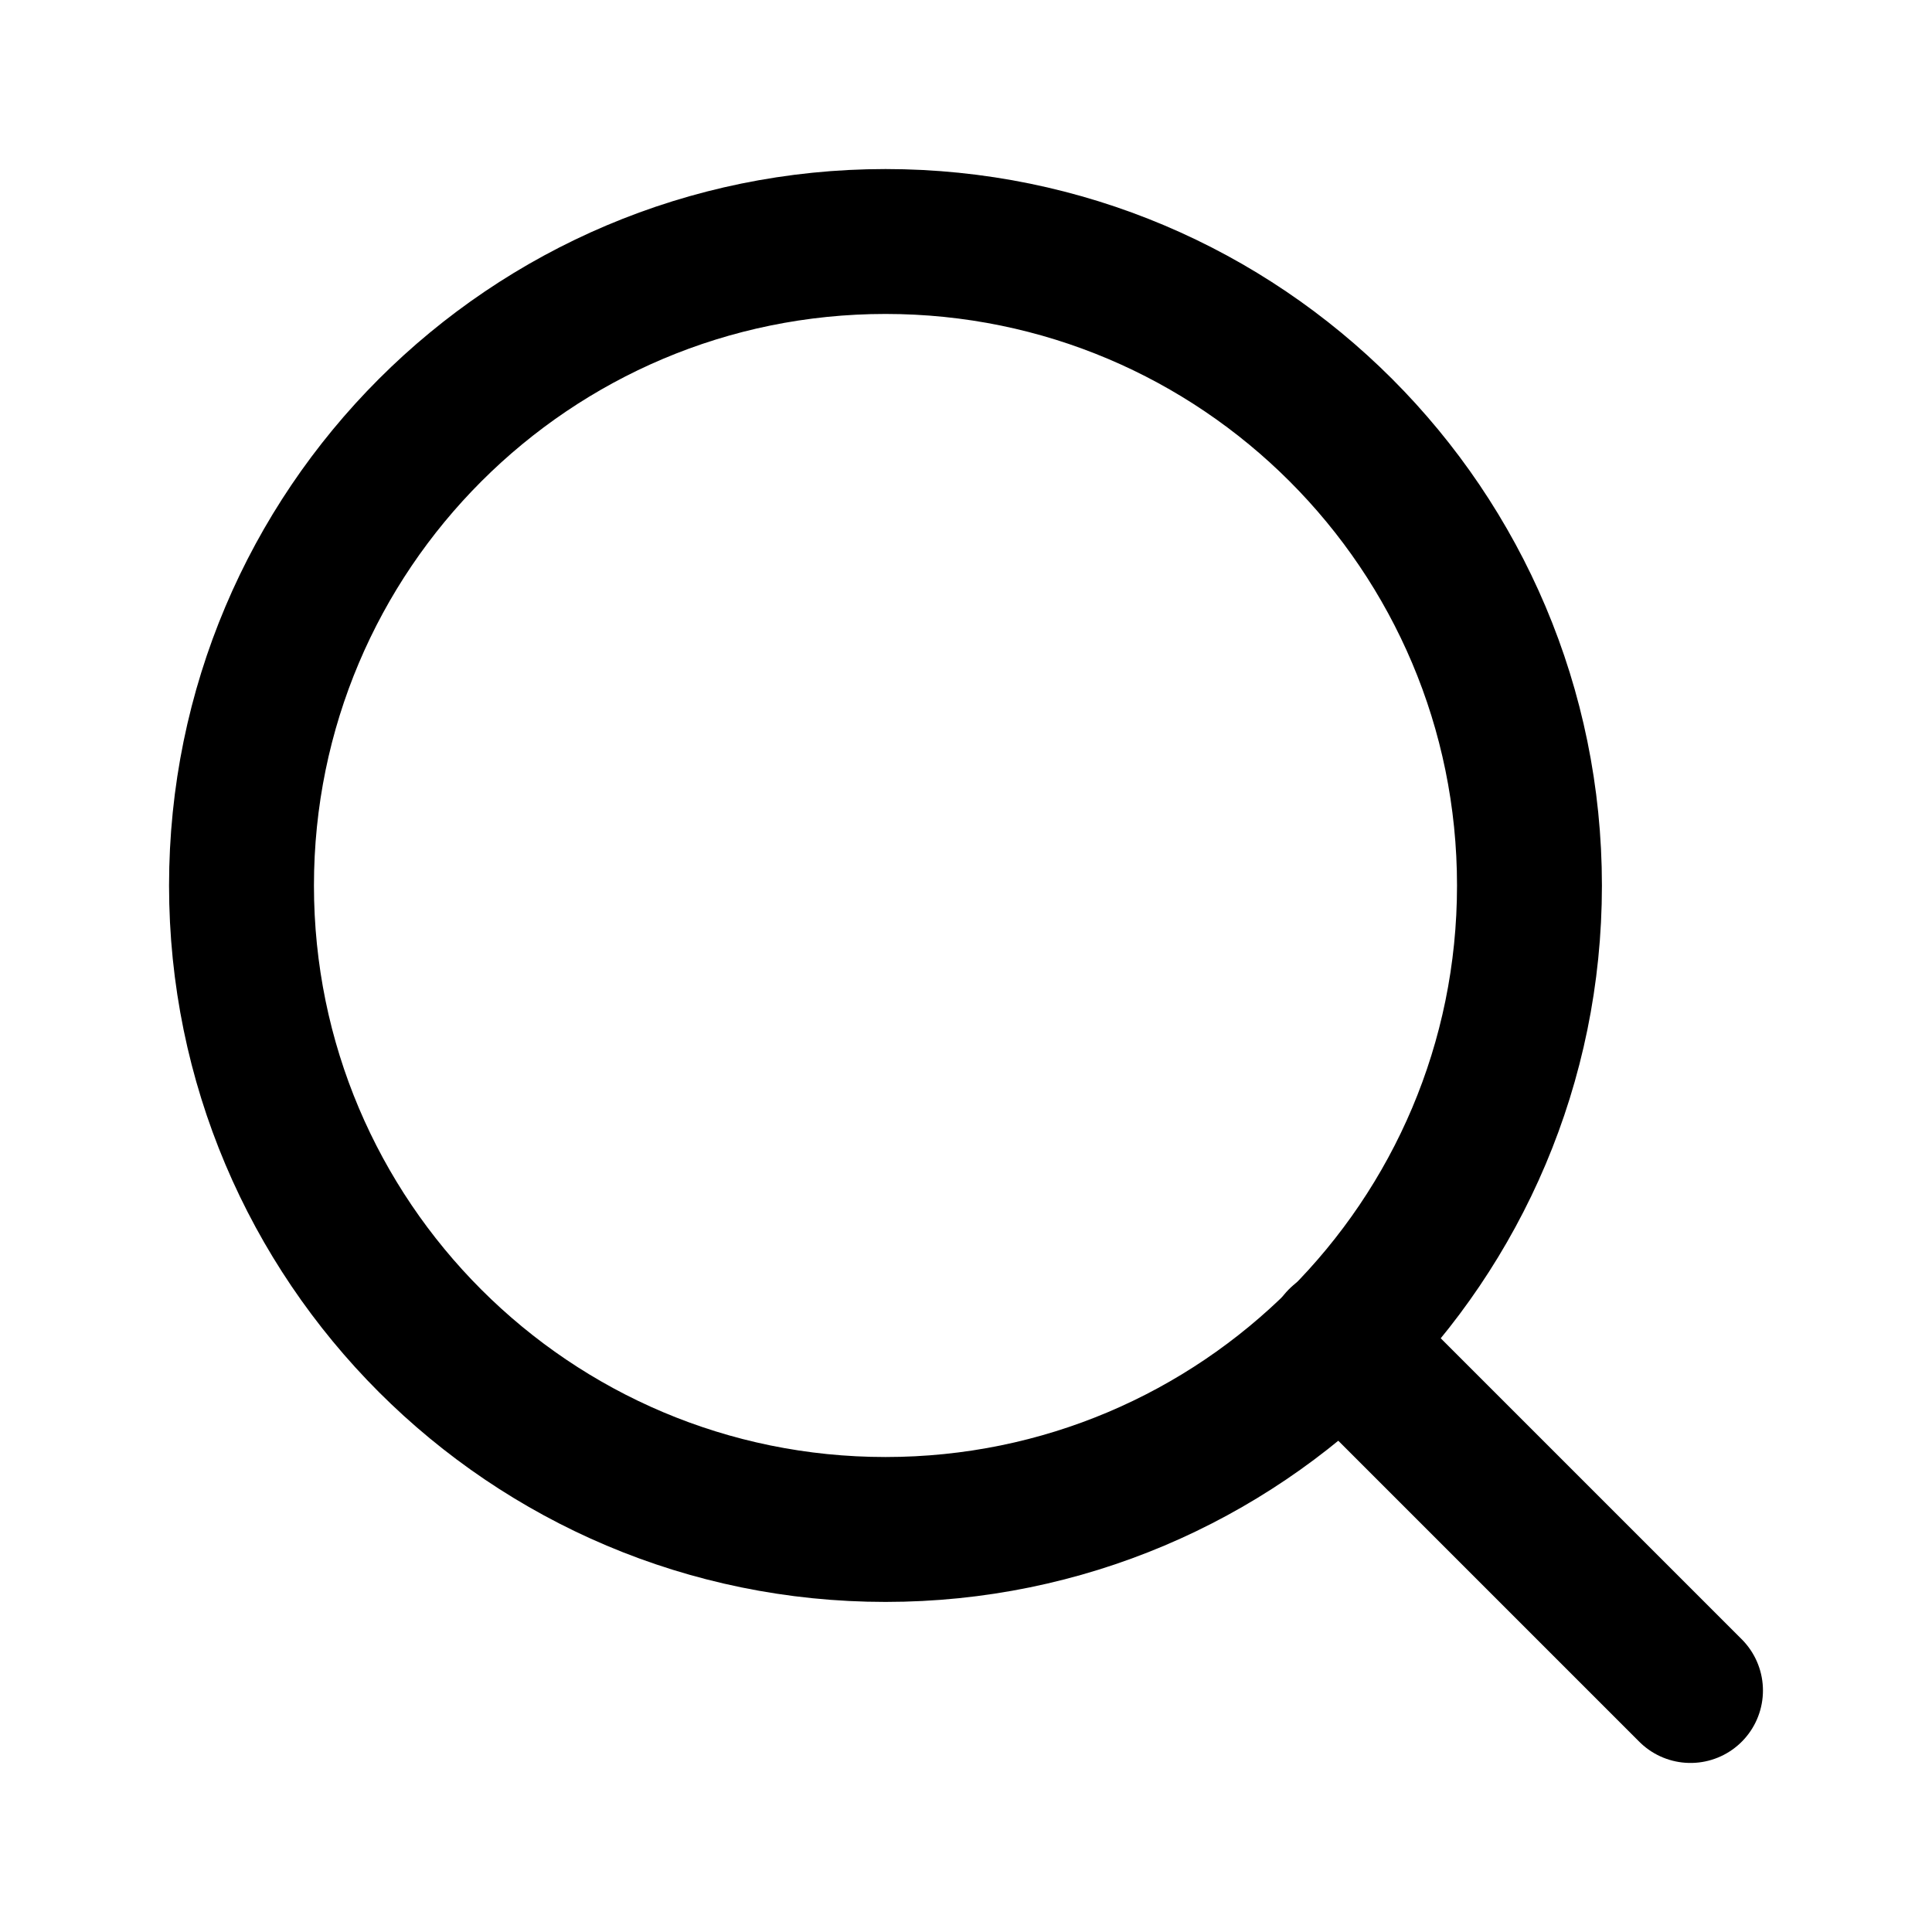
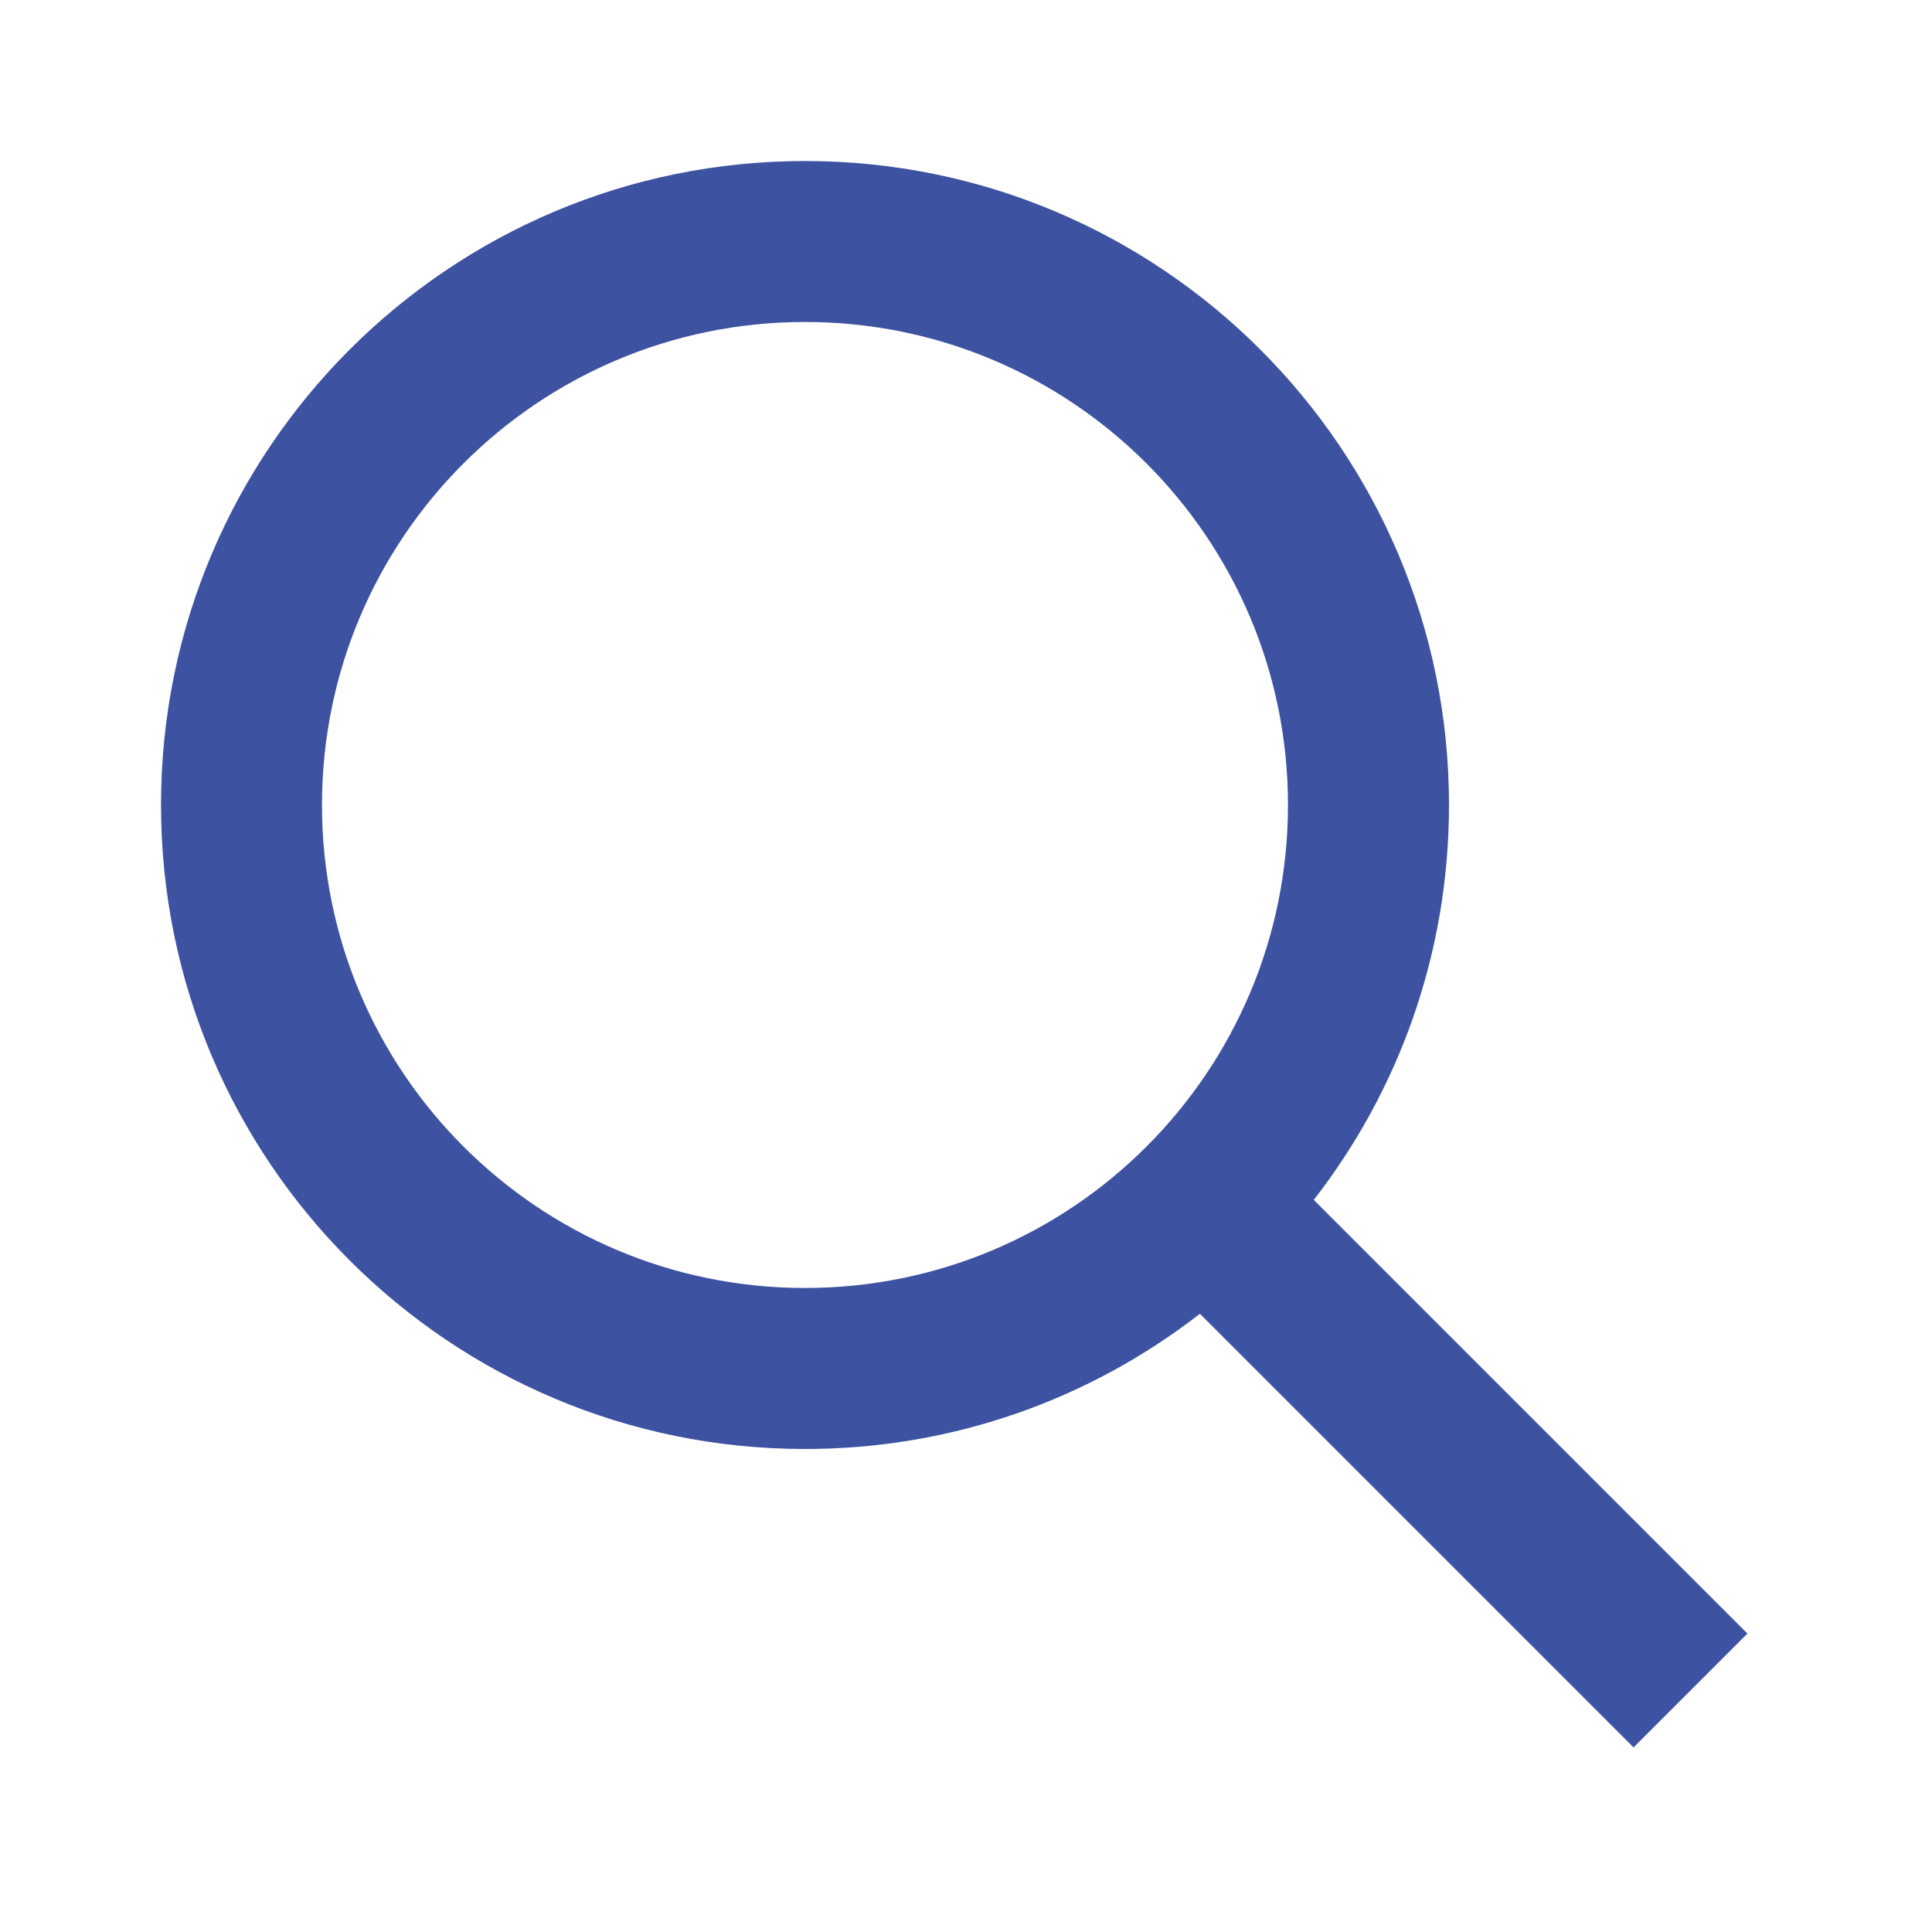
- <svg xmlns="http://www.w3.org/2000/svg" width="20" height="20" viewBox="0 0 20 20" fill="none">
-   <path d="M9.167 15.833C12.849 15.833 15.833 12.849 15.833 9.167C15.833 5.485 12.849 2.5 9.167 2.5C5.485 2.5 2.5 5.485 2.5 9.167C2.5 12.849 5.485 15.833 9.167 15.833Z" stroke="black" stroke-width="1.5" stroke-linecap="round" stroke-linejoin="round" />
-   <path d="M17.5 17.5L13.875 13.875" stroke="black" stroke-width="1.5" stroke-linecap="round" stroke-linejoin="round" />
+ <svg xmlns="http://www.w3.org/2000/svg" width="32" height="32" viewBox="0 0 32 32" fill="none">
+   <path fill-rule="evenodd" clip-rule="evenodd" d="M13.333 24C7.442 24 2.667 19.224 2.667 13.333C2.667 7.442 7.442 2.667 13.333 2.667C19.224 2.667 24 7.442 24 13.333C24 15.798 23.164 18.068 21.76 19.874L28.943 27.057L27.057 28.943L19.874 21.76C18.068 23.164 15.798 24 13.333 24ZM21.333 13.333C21.333 17.752 17.752 21.333 13.333 21.333C8.915 21.333 5.333 17.752 5.333 13.333C5.333 8.915 8.915 5.333 13.333 5.333C17.752 5.333 21.333 8.915 21.333 13.333Z" fill="#3D52A0" />
</svg>
